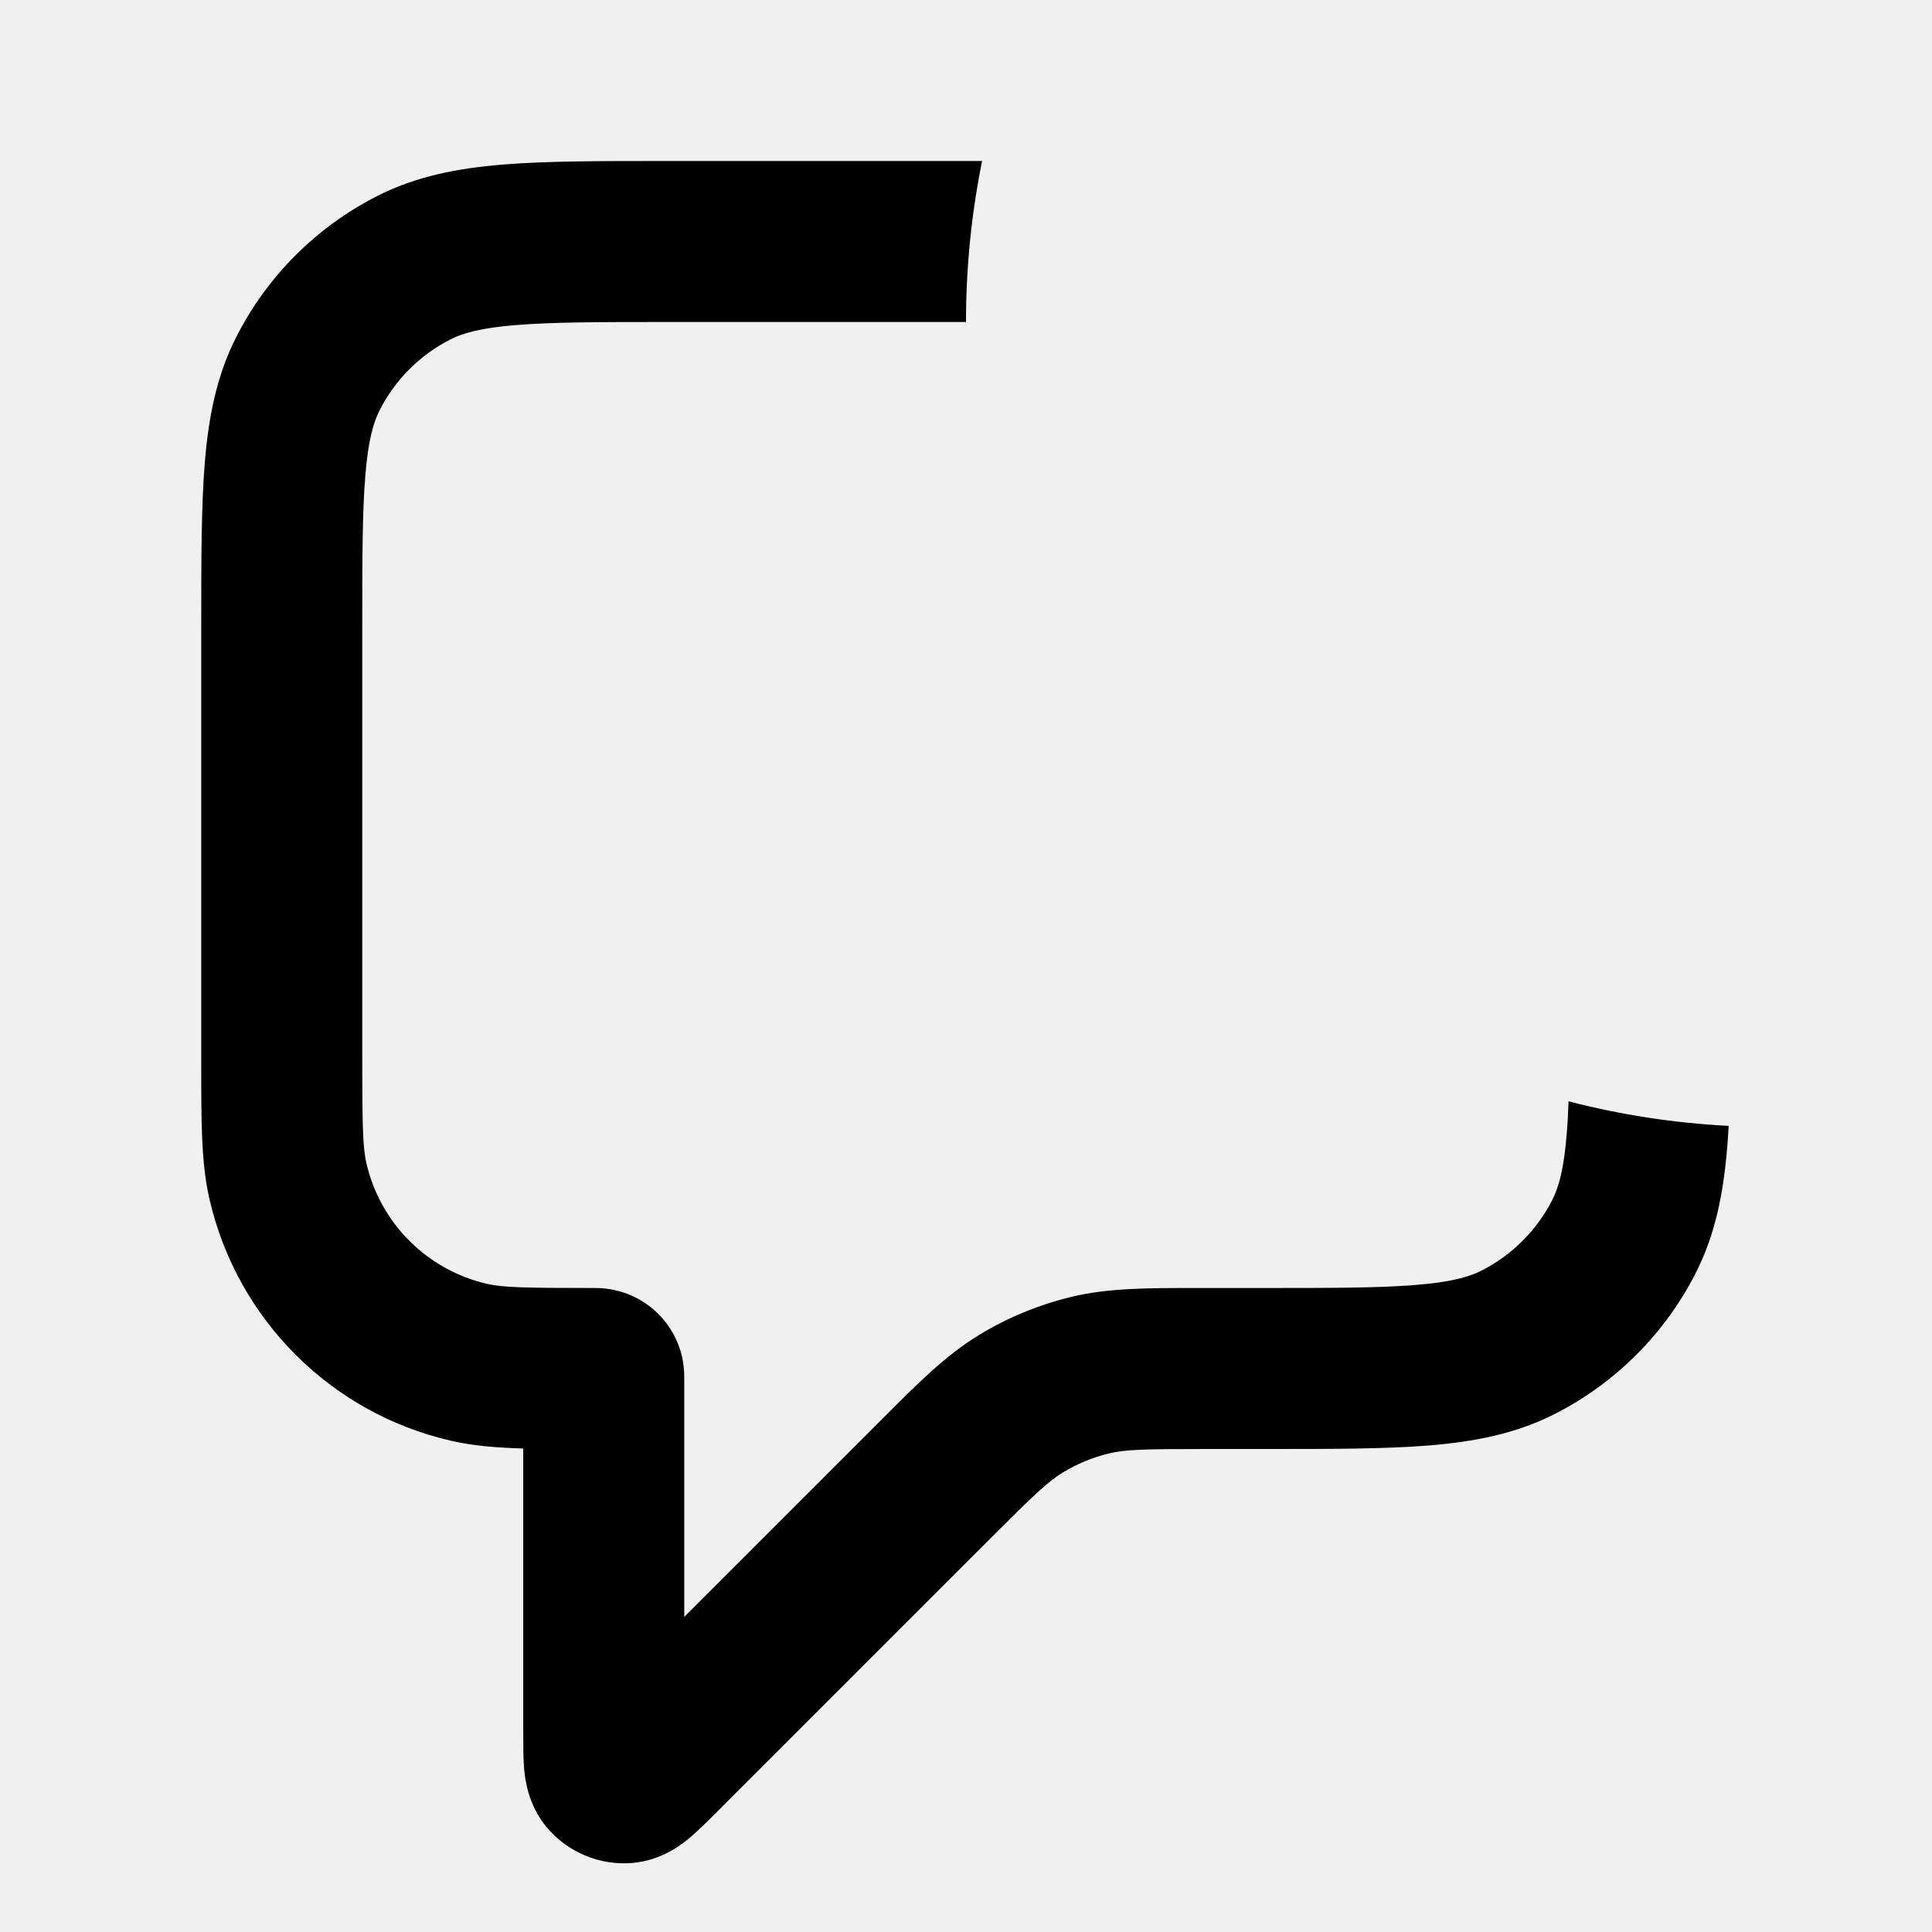
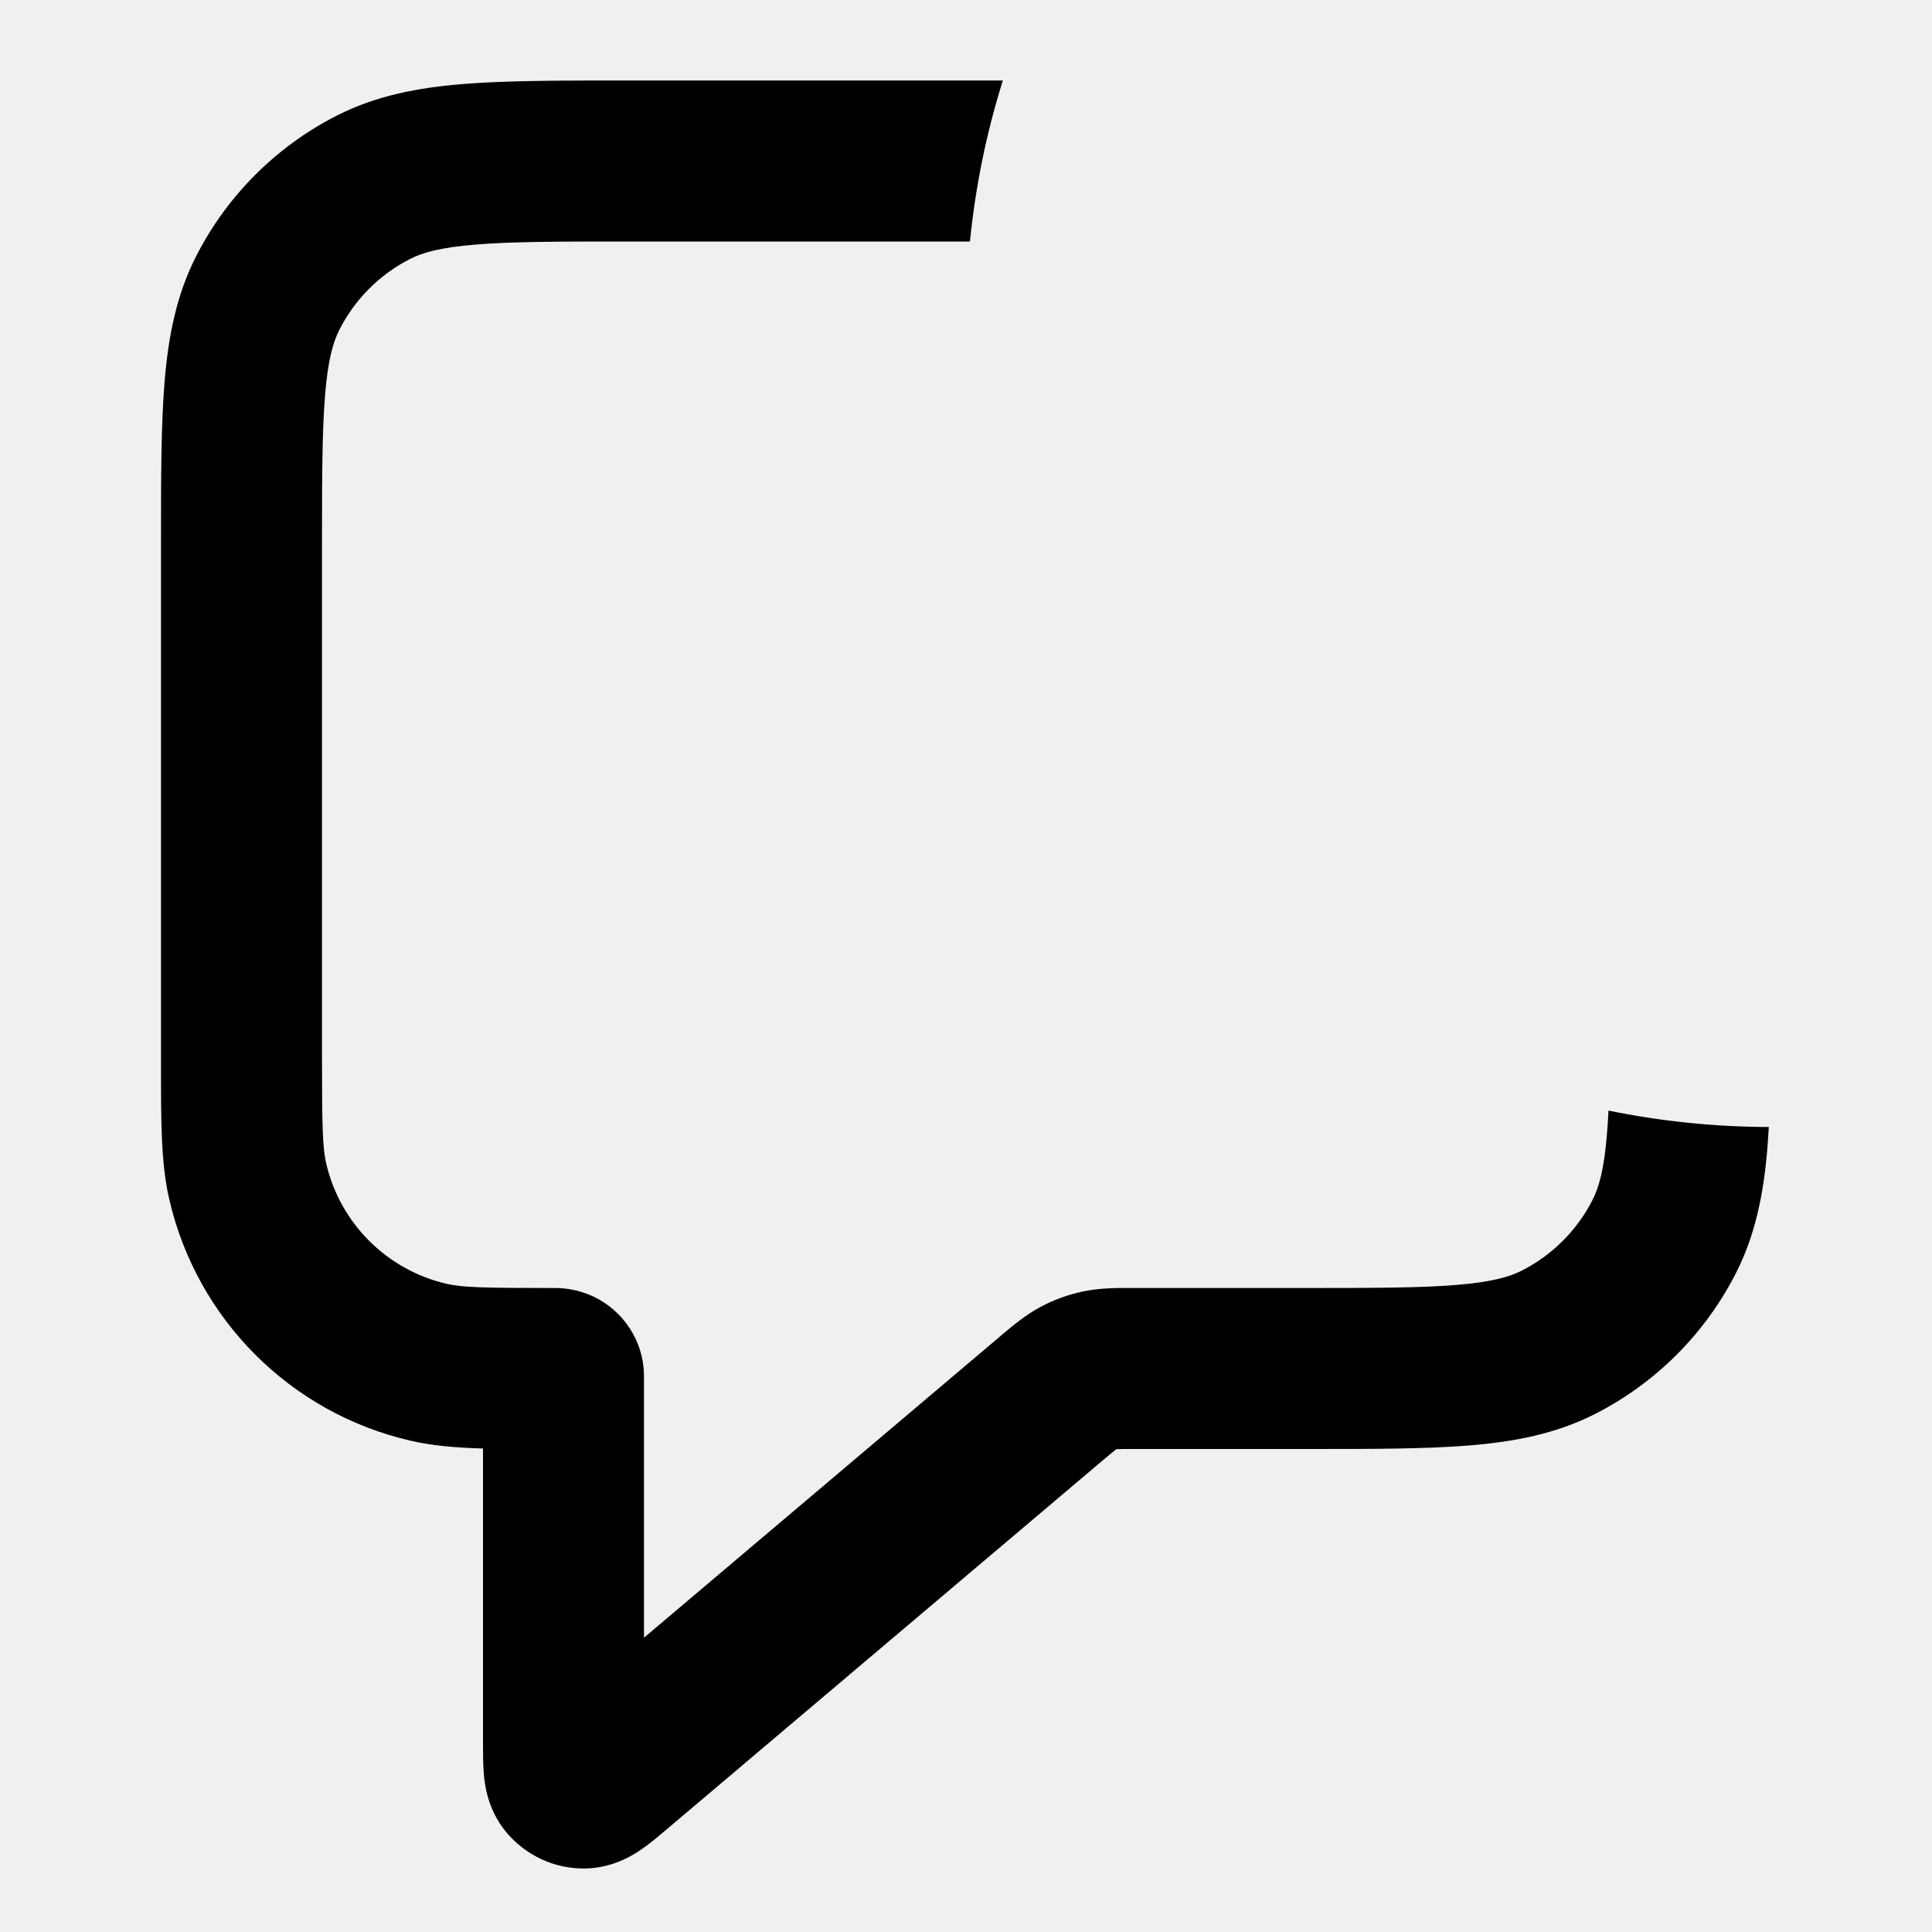
<svg xmlns="http://www.w3.org/2000/svg" width="24" height="24" viewBox="0 0 24 24" fill="none">
  <g clip-path="url(#clip0)">
-     <path fill-rule="evenodd" clip-rule="evenodd" d="M12.2 2C12.069 2.646 12 3.315 12 4L8.3 4C7.443 4 6.861 4.001 6.411 4.038C5.973 4.073 5.748 4.138 5.592 4.218C5.216 4.41 4.91 4.716 4.718 5.092C4.638 5.248 4.573 5.473 4.538 5.911C4.501 6.361 4.5 6.943 4.5 7.8V13.129C4.5 13.995 4.507 14.257 4.552 14.452C4.724 15.195 5.305 15.776 6.048 15.948C6.243 15.993 6.505 16 7.371 16L7.373 16C7.382 16 7.412 16 7.442 16.001C7.48 16.003 7.556 16.007 7.649 16.029C8.057 16.123 8.377 16.442 8.472 16.851C8.493 16.944 8.497 17.02 8.499 17.058C8.5 17.087 8.5 17.118 8.5 17.127L8.5 17.129V20.086L10.887 17.699L10.959 17.627C11.408 17.177 11.747 16.838 12.153 16.589C12.511 16.37 12.901 16.209 13.309 16.11C13.772 15.999 14.251 16 14.886 16L14.988 16H15.7C16.557 16 17.139 15.999 17.589 15.962C18.027 15.927 18.252 15.862 18.408 15.782C18.784 15.59 19.09 15.284 19.282 14.908C19.362 14.752 19.427 14.527 19.462 14.089C19.473 13.964 19.48 13.829 19.485 13.681C20.126 13.847 20.791 13.951 21.474 13.986C21.469 14.078 21.463 14.166 21.456 14.252C21.41 14.814 21.311 15.331 21.064 15.816C20.68 16.569 20.069 17.18 19.316 17.564C18.831 17.811 18.314 17.91 17.752 17.956C17.211 18 16.546 18 15.741 18H15.741H14.988C14.207 18 13.979 18.006 13.776 18.055C13.572 18.104 13.377 18.185 13.198 18.295C13.019 18.404 12.854 18.561 12.301 19.113L8.89 22.524L8.871 22.543C8.781 22.633 8.672 22.742 8.572 22.826C8.49 22.895 8.23 23.113 7.848 23.143C7.449 23.174 7.059 23.012 6.799 22.708C6.551 22.417 6.521 22.08 6.511 21.973C6.5 21.843 6.5 21.688 6.5 21.561L6.5 21.534V17.994C6.159 17.984 5.865 17.959 5.596 17.896C4.109 17.552 2.949 16.391 2.604 14.904C2.499 14.455 2.5 13.941 2.5 13.249L2.5 13.129L2.5 7.759C2.5 6.954 2.5 6.289 2.544 5.748C2.59 5.186 2.689 4.669 2.936 4.184C3.319 3.431 3.931 2.819 4.684 2.436C5.169 2.189 5.686 2.09 6.248 2.044C6.789 2 7.454 2 8.259 2H8.259H12.2Z" fill="black" />
+     <path fill-rule="evenodd" clip-rule="evenodd" d="M19.981 13.796C19.976 13.9 19.97 13.997 19.962 14.089C19.927 14.527 19.862 14.752 19.782 14.908C19.59 15.284 19.284 15.59 18.908 15.782C18.752 15.862 18.527 15.927 18.089 15.962C17.639 15.999 17.057 16 16.2 16H14.086L14.041 16C13.872 15.999 13.659 15.999 13.448 16.044C13.265 16.083 13.088 16.148 12.922 16.237C12.732 16.339 12.57 16.477 12.441 16.586L12.407 16.615L8 20.344V17.129L8 17.127C8 17.118 8 17.087 7.999 17.058C7.997 17.02 7.993 16.944 7.972 16.851C7.877 16.442 7.557 16.123 7.149 16.029C7.056 16.007 6.98 16.003 6.942 16.001C6.912 16 6.882 16 6.873 16H6.873L6.871 16C6.005 16 5.743 15.993 5.548 15.948C4.805 15.776 4.224 15.195 4.052 14.452C4.007 14.257 4 13.995 4 13.129V6.8C4 5.943 4.001 5.361 4.038 4.911C4.073 4.473 4.138 4.248 4.218 4.092C4.41 3.716 4.716 3.41 5.092 3.218C5.248 3.138 5.473 3.073 5.911 3.038C6.361 3.001 6.943 3 7.8 3H12.049C12.118 2.31 12.256 1.641 12.458 1H7.759H7.759C6.954 1 6.289 1 5.748 1.044C5.186 1.09 4.669 1.189 4.184 1.436C3.431 1.819 2.819 2.431 2.436 3.184C2.189 3.669 2.09 4.186 2.044 4.748C2 5.289 2 5.954 2 6.759L2 13.129L2 13.249C2 13.941 1.999 14.455 2.104 14.904C2.449 16.391 3.609 17.552 5.096 17.896C5.365 17.959 5.659 17.984 6 17.994V21.638L6 21.662C6 21.777 6 21.921 6.011 22.045C6.021 22.157 6.052 22.469 6.28 22.749C6.523 23.048 6.89 23.219 7.275 23.211C7.636 23.203 7.894 23.026 7.986 22.961C8.088 22.89 8.198 22.796 8.285 22.722L8.304 22.706L13.698 18.142C13.787 18.067 13.832 18.03 13.865 18.004L13.867 18.002L13.87 18.002C13.912 18 13.97 18 14.086 18H16.241C17.046 18 17.711 18 18.252 17.956C18.814 17.91 19.331 17.811 19.816 17.564C20.569 17.18 21.18 16.569 21.564 15.816C21.811 15.331 21.91 14.814 21.956 14.252C21.962 14.171 21.968 14.087 21.973 14C21.291 13.998 20.624 13.928 19.981 13.796Z" fill="black" />
  </g>
  <defs>
    <clipPath id="clip0">
      <rect width="24" height="24" fill="white" />
    </clipPath>
  </defs>
</svg>
